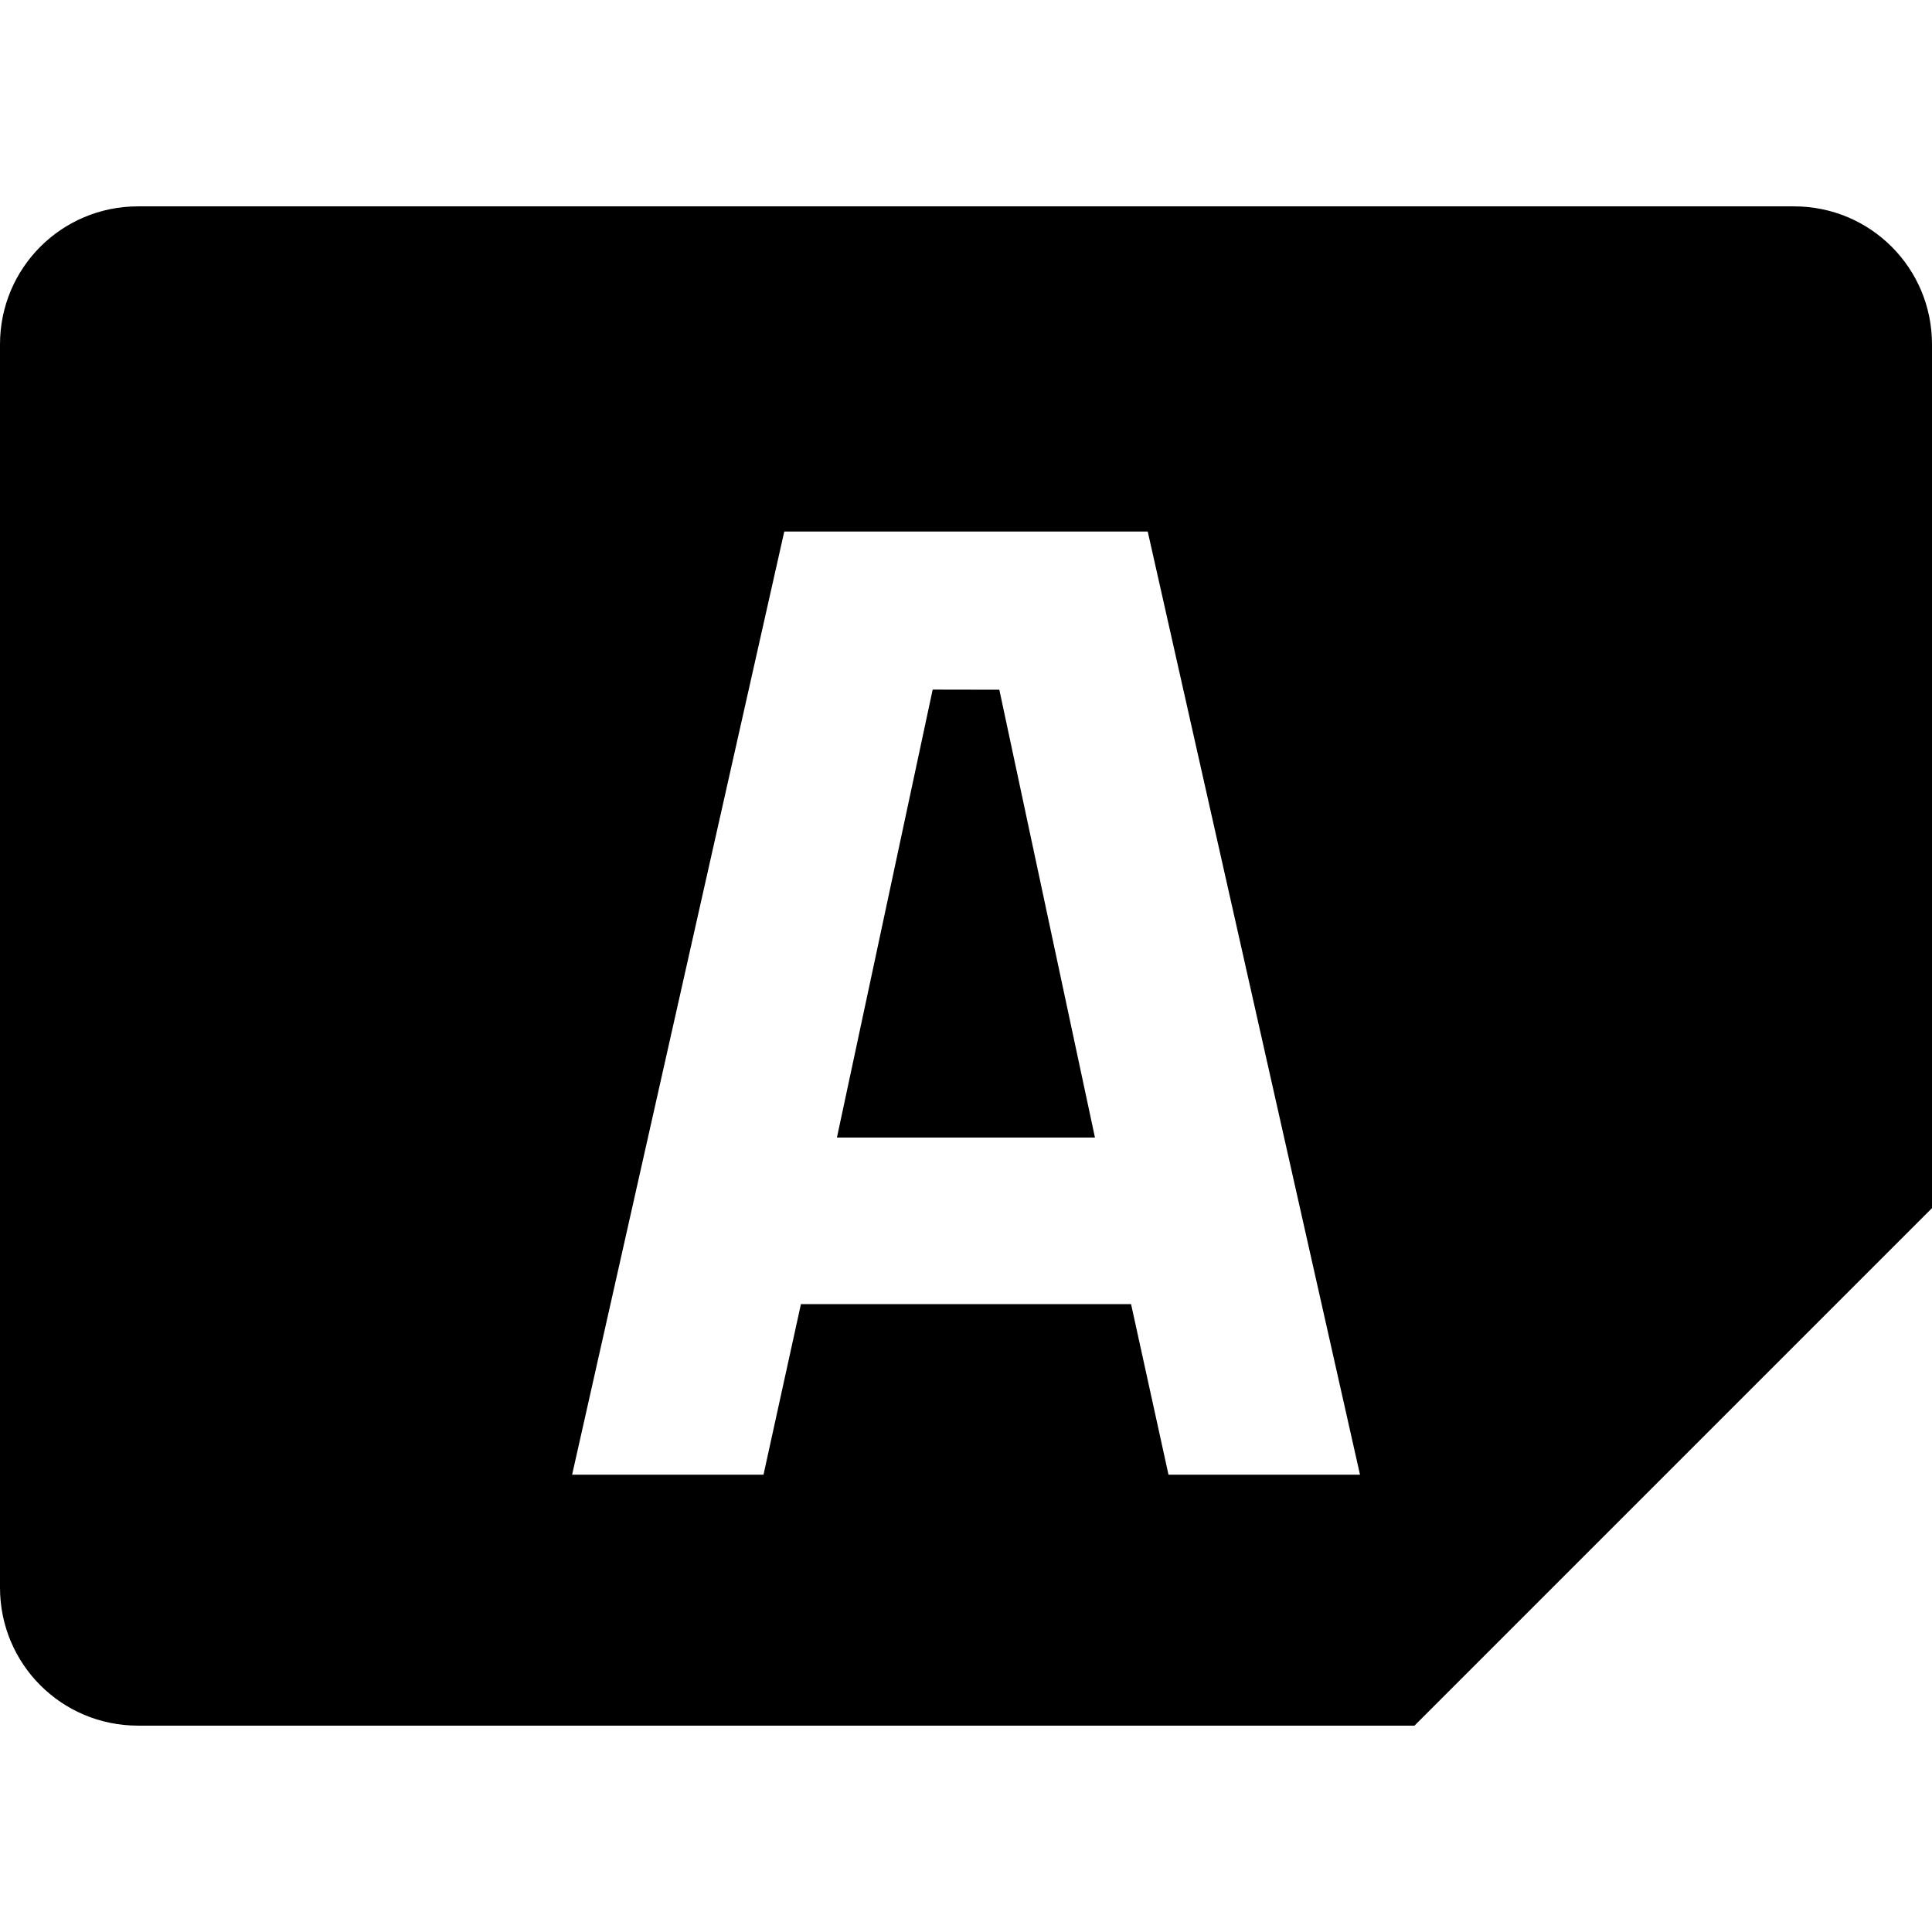
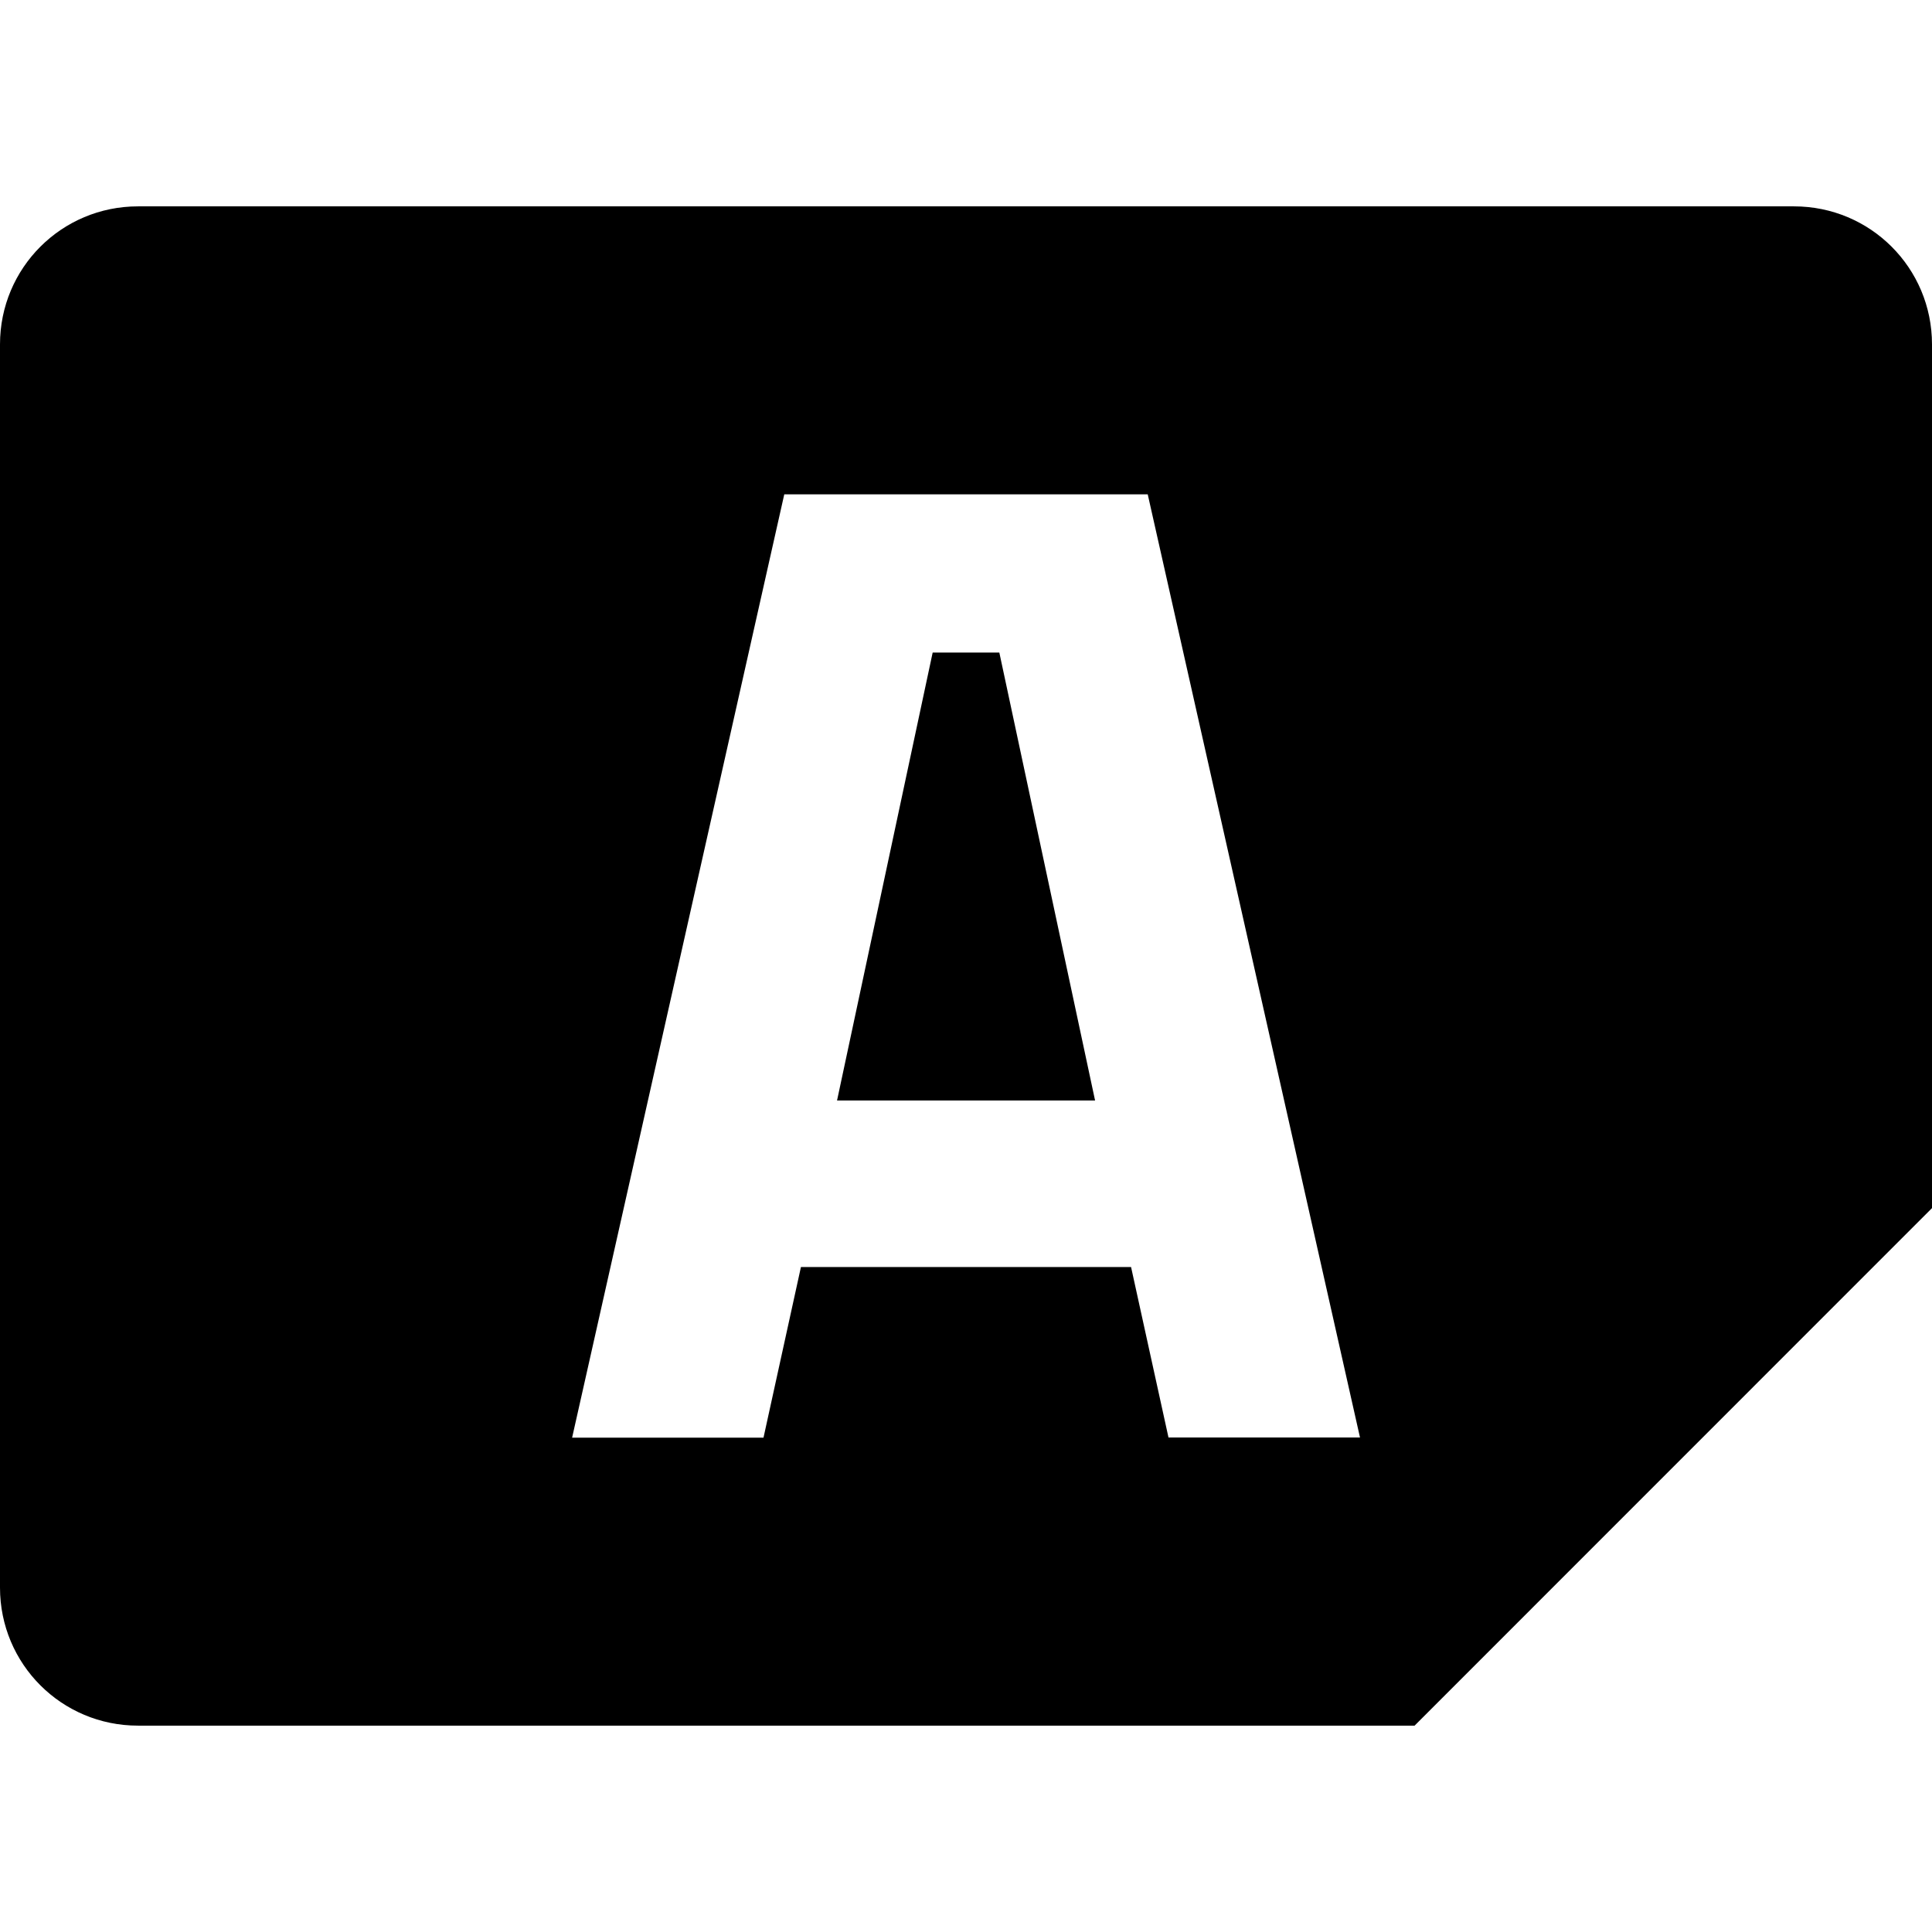
<svg xmlns="http://www.w3.org/2000/svg" xmlns:xlink="http://www.w3.org/1999/xlink" width="16" height="16" version="1" id="svg566">
  <defs id="defs570">
    <linearGradient xlink:href="#linearGradient955" id="linearGradient957" x1="-566.033" y1="-81.183" x2="-462.033" y2="-81.183" gradientUnits="userSpaceOnUse" gradientTransform="translate(413.6656,76.23812)" />
    <linearGradient id="linearGradient955">
      <stop style="stop-color:#2ab43c;stop-opacity:1;" offset="0" id="stop951" />
      <stop style="stop-color:#52d262;stop-opacity:1;" offset="0.044" id="stop959" />
      <stop style="stop-color:#2ab43c;stop-opacity:1;" offset="0.072" id="stop961" />
      <stop style="stop-color:#2ab43c;stop-opacity:1;" offset="0.935" id="stop963" />
      <stop style="stop-color:#52d262;stop-opacity:1;" offset="0.962" id="stop965" />
      <stop style="stop-color:#2ab43c;stop-opacity:1;" offset="1" id="stop953" />
    </linearGradient>
  </defs>
-   <path id="path13104" style="display:inline;fill:#000000;fill-opacity:1;stroke:none;stroke-width:0.018;stroke-linecap:butt;stroke-linejoin:miter;stroke-miterlimit:4;stroke-dasharray:none;stroke-dashoffset:0;stroke-opacity:1;marker:none;marker-start:none;marker-mid:none;marker-end:none;paint-order:normal;enable-background:new" d="M 1.143,1.709 C 0.51,1.709 0,2.219 0,2.852 V 13.148 c 0,0.633 0.51,1.143 1.143,1.143 H 11.714 L 16,10.005 V 2.852 c 0,-0.633 -0.51,-1.143 -1.143,-1.143 z m 5.352,2.693 h 3.01 l 1.758,7.811 H 9.677 L 9.367,10.8 H 6.633 L 6.323,12.213 H 4.738 Z m 1.229,1.309 -0.793,3.71 H 9.068 L 8.276,5.712 Z" />
+   <path id="path13104-3" style="display:inline;fill:#000000;fill-opacity:1;stroke:none;stroke-width:0.018;stroke-linecap:butt;stroke-linejoin:miter;stroke-miterlimit:4;stroke-dasharray:none;stroke-dashoffset:0;stroke-opacity:1;marker:none;marker-start:none;marker-mid:none;marker-end:none;paint-order:normal;enable-background:new" d="M 1.143,1.709 C 0.51,1.709 0,2.219 0,2.852 v 10.296 c 0,0.633 0.51,1.143 1.143,1.143 H 11.715 L 16,10.005 V 2.852 C 16,2.219 15.49,1.709 14.857,1.709 Z m 5.352,2.385 h 3.01 l 1.758,7.811 H 9.677 L 9.367,10.493 H 6.633 L 6.323,11.906 H 4.738 Z M 7.724,5.404 6.932,9.114 H 9.069 L 8.276,5.404 Z" />
</svg>
